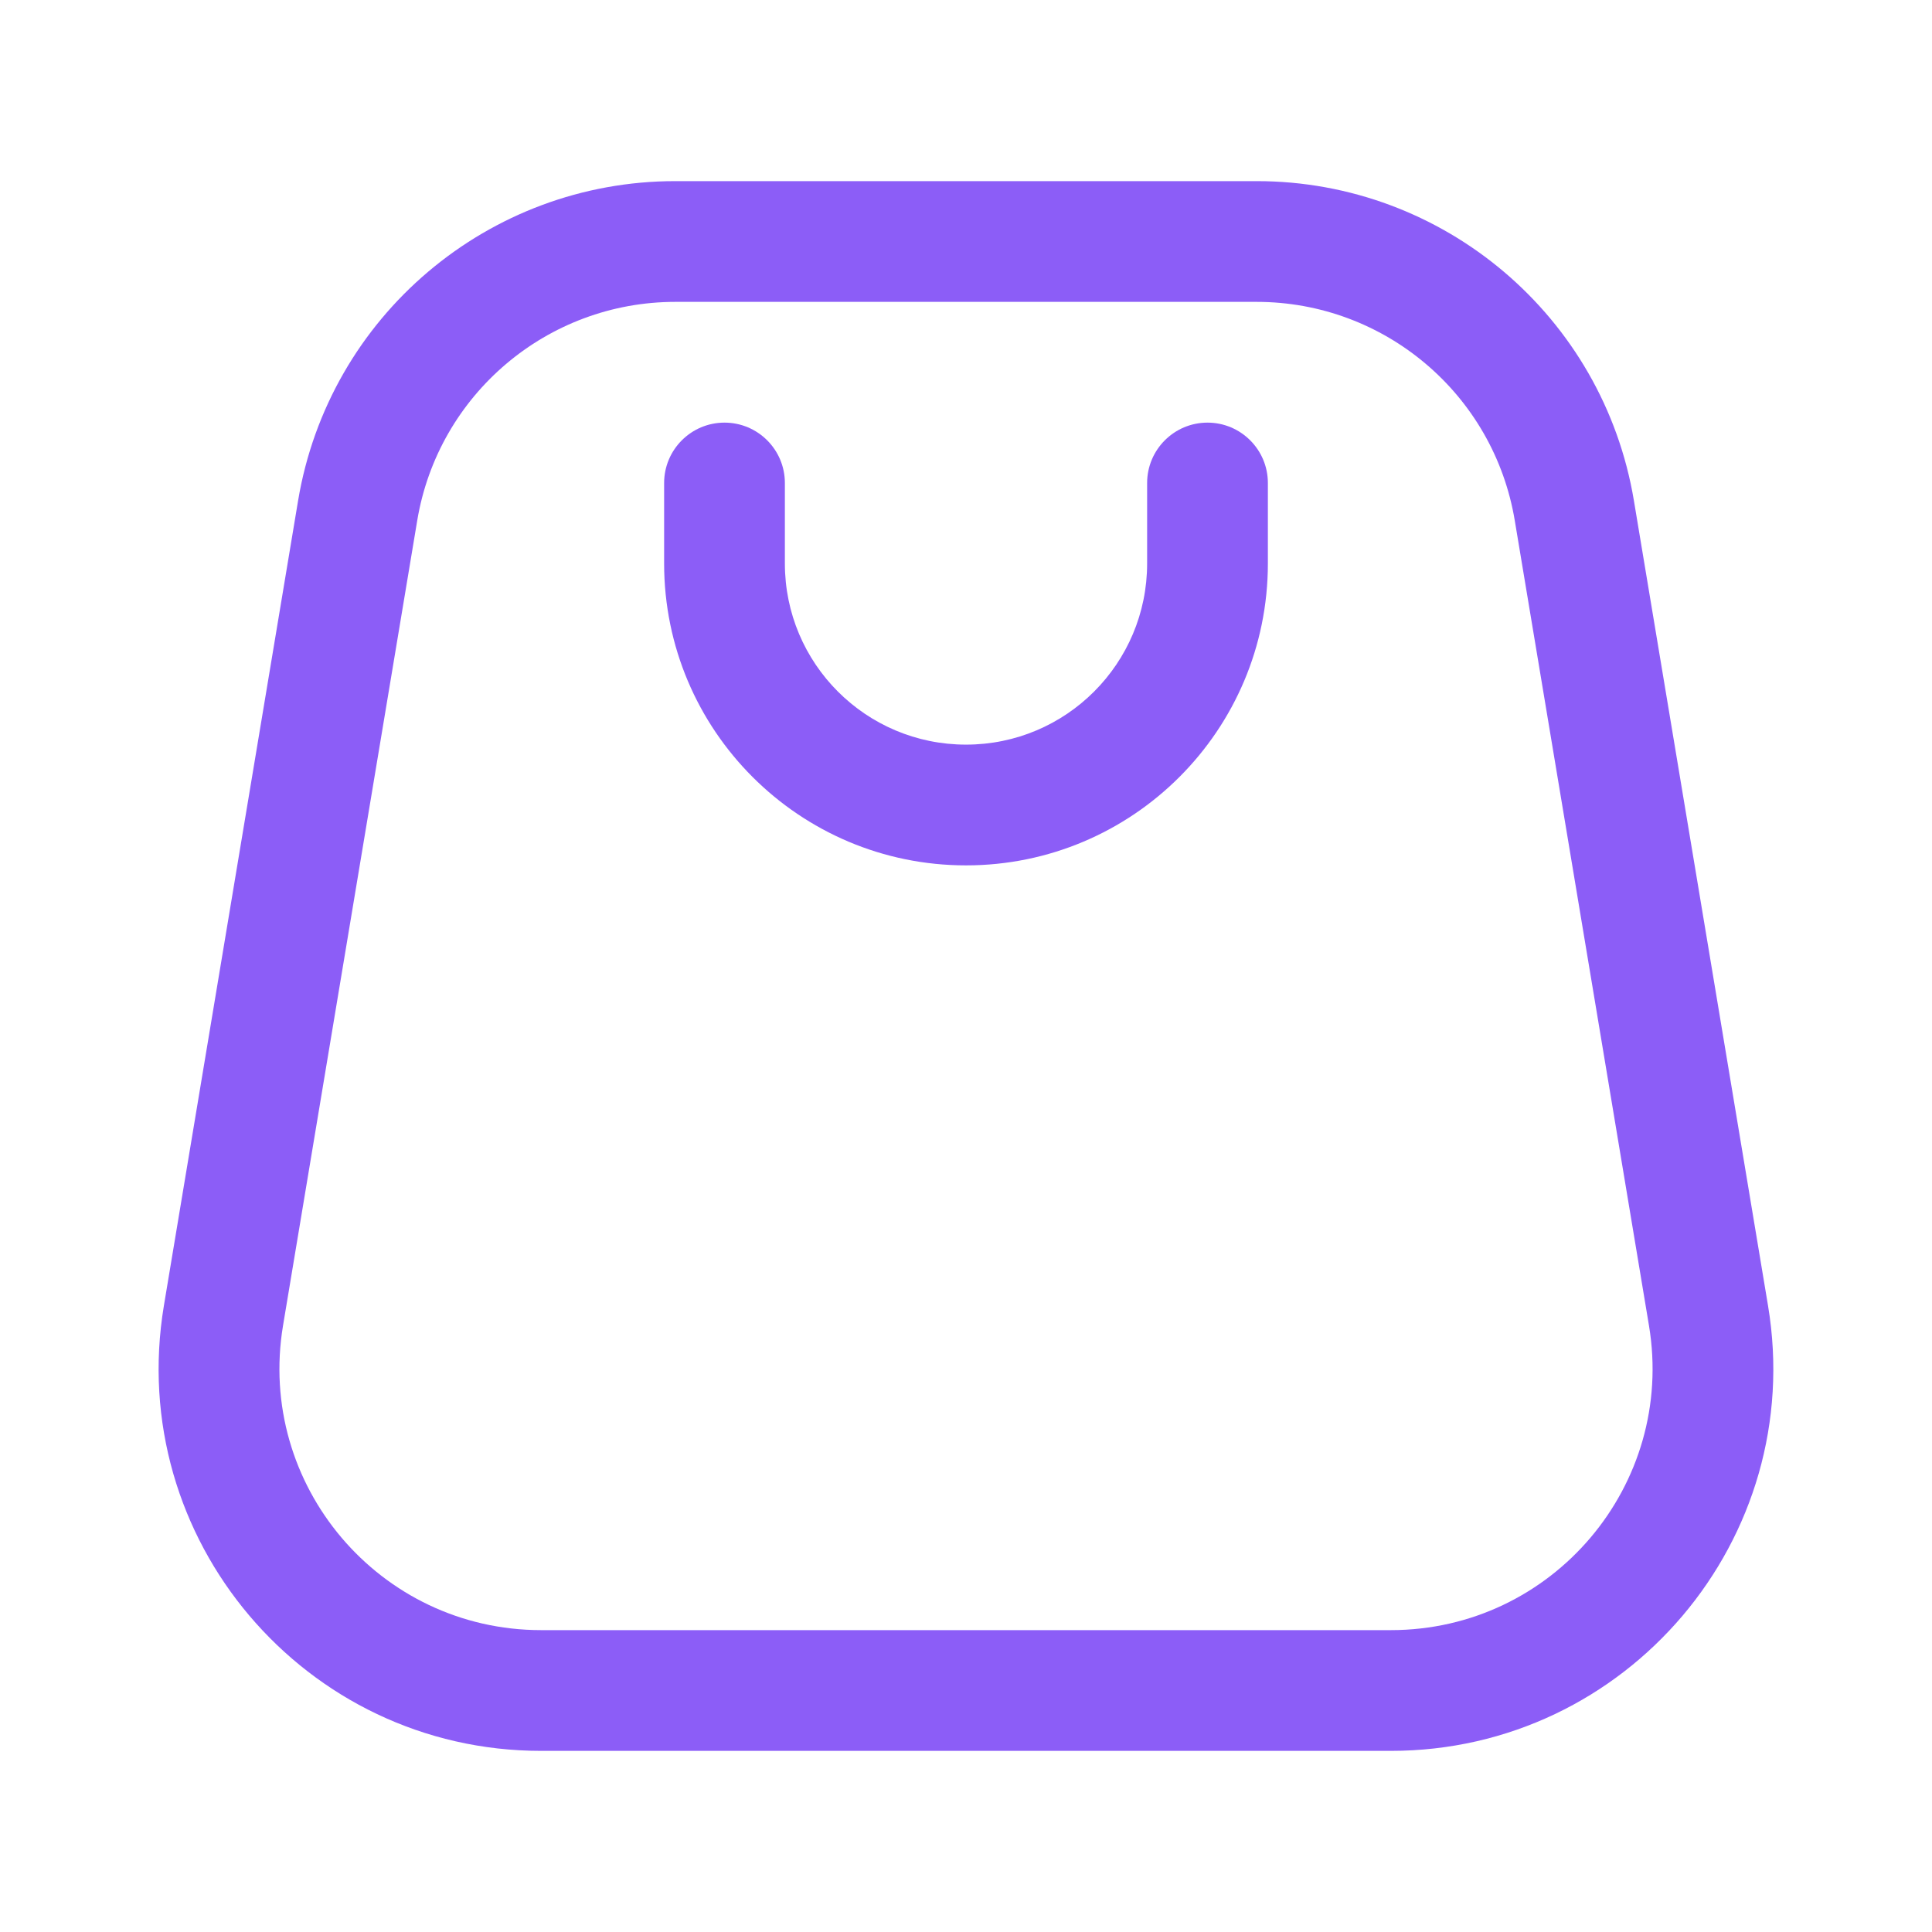
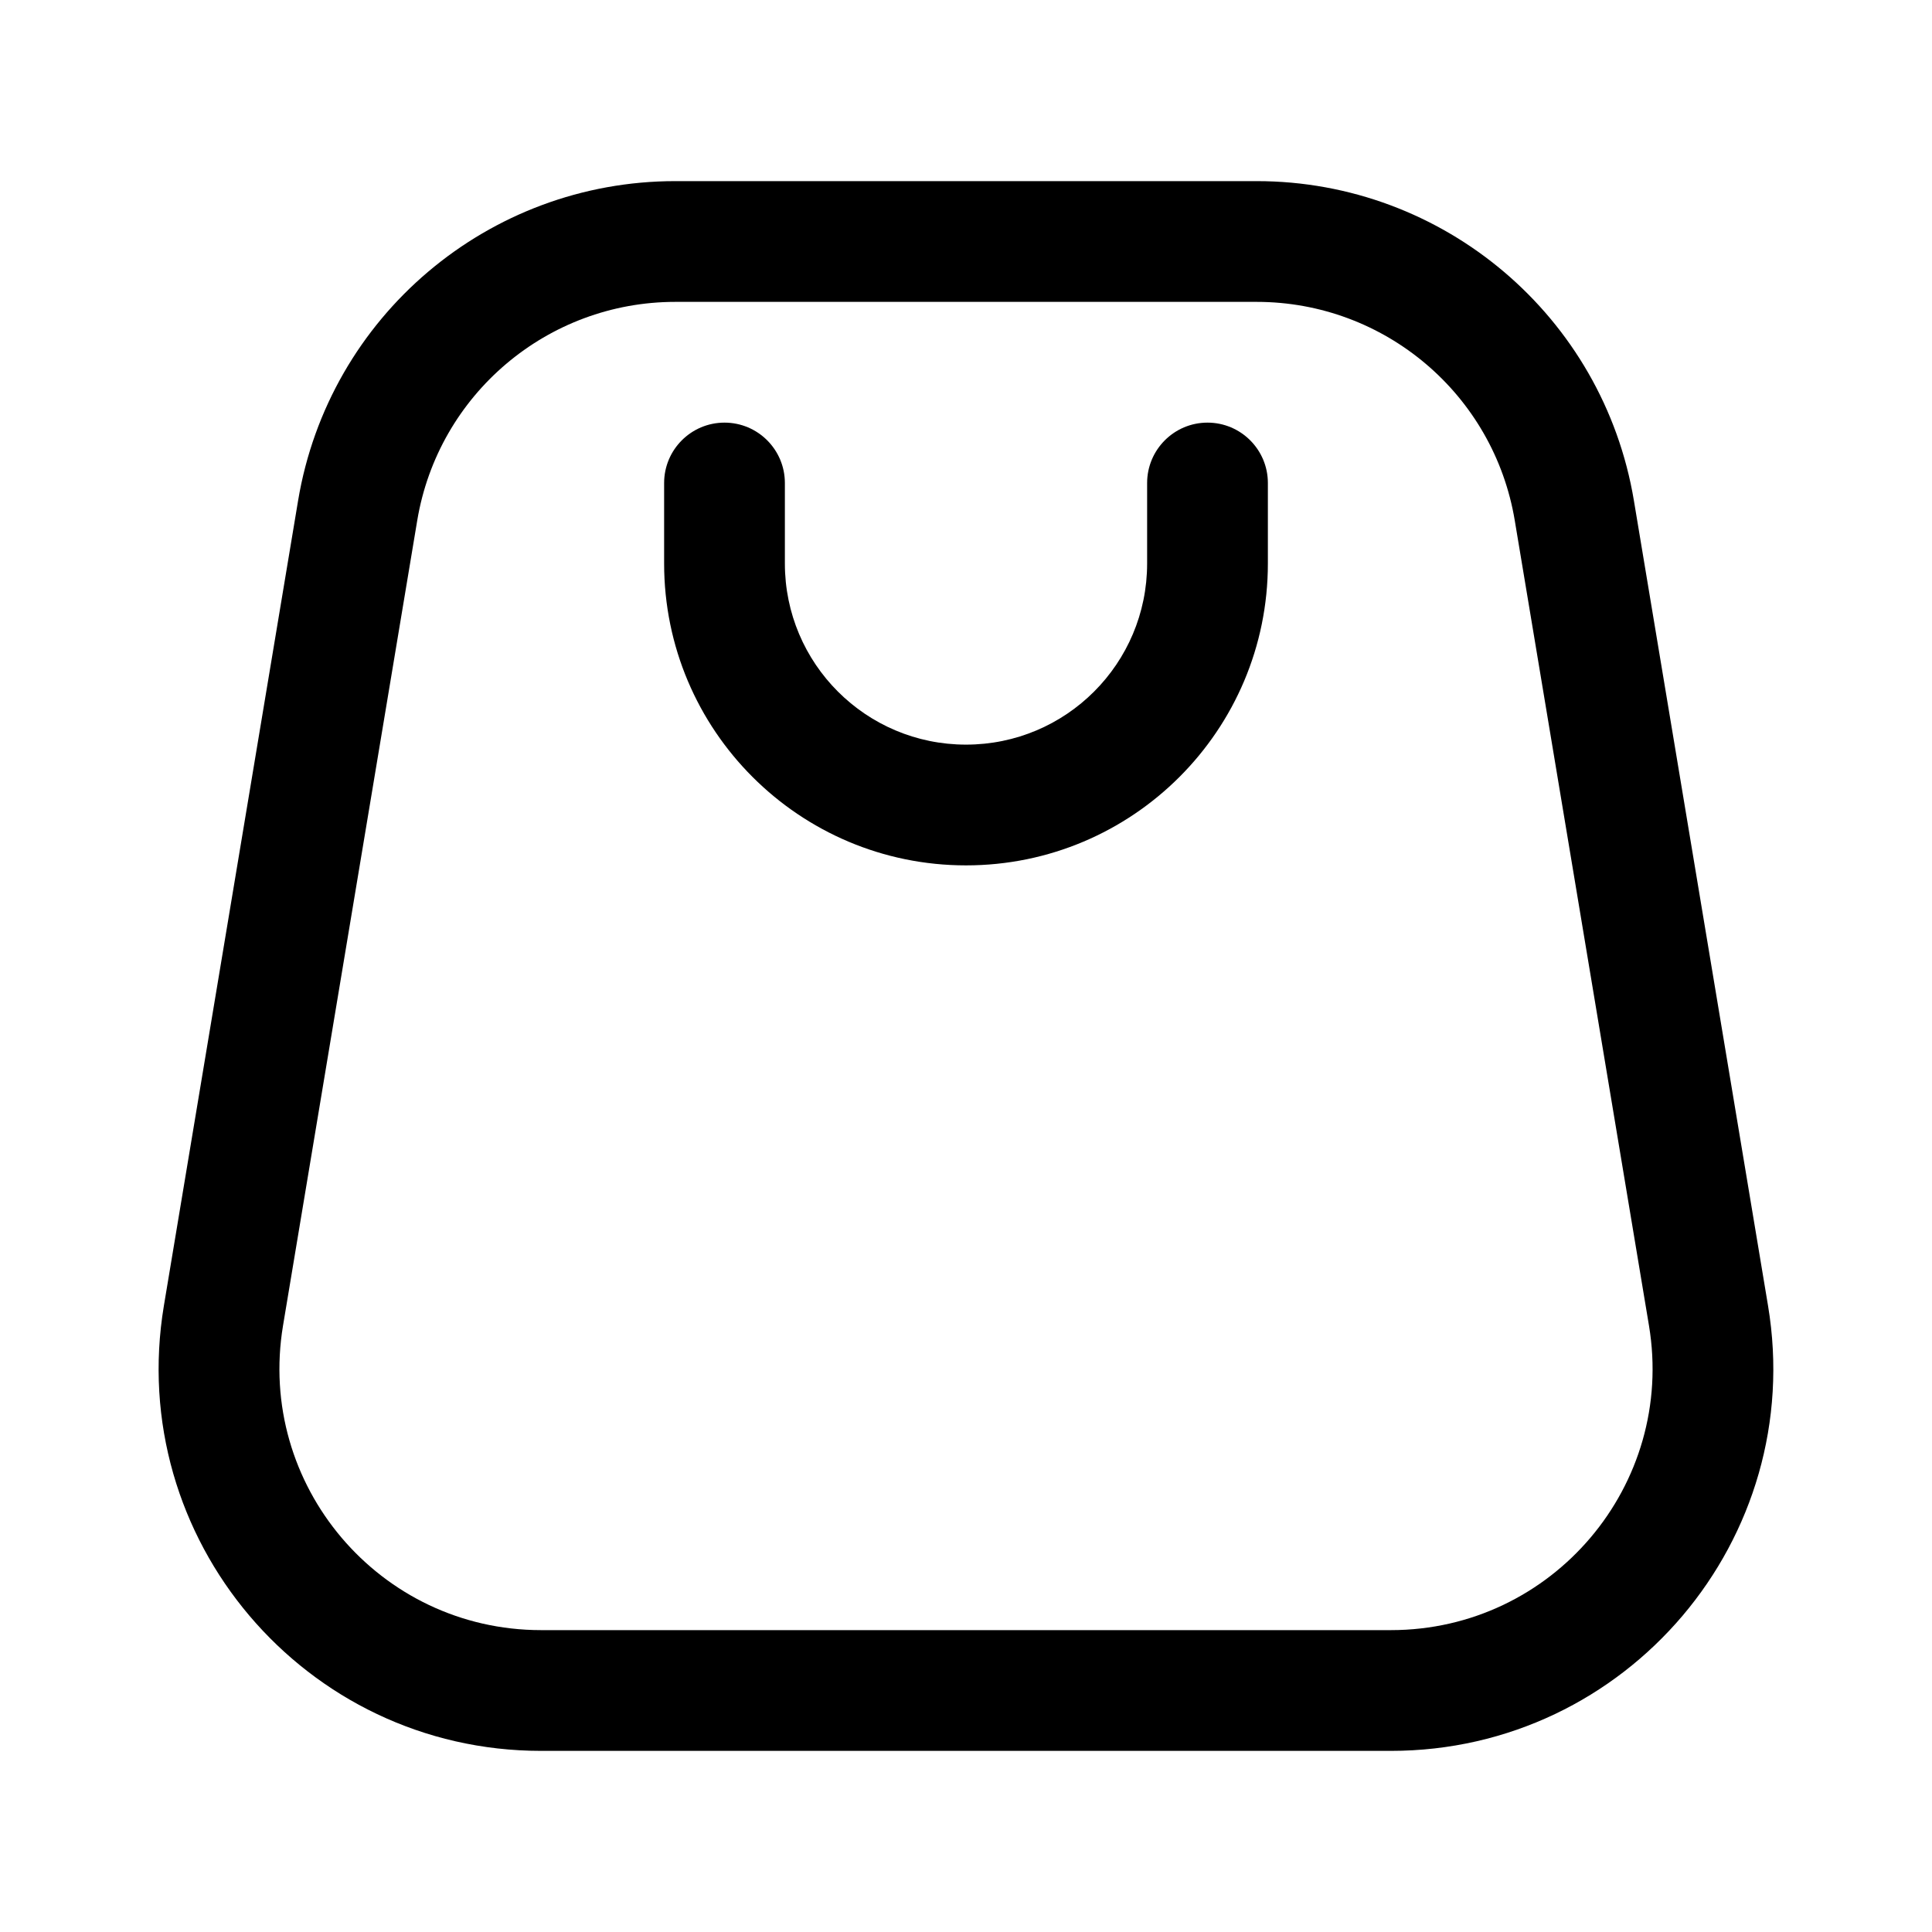
<svg xmlns="http://www.w3.org/2000/svg" width="20" height="20" viewBox="0 0 24 24" fill="none">
-   <path fill-rule="evenodd" clip-rule="evenodd" d="M9 5.25C9.414 5.25 9.75 5.586 9.75 6L9.75 7C9.75 8.243 10.757 9.25 12 9.25C13.243 9.25 14.25 8.243 14.25 7V6C14.25 5.586 14.586 5.25 15 5.25C15.414 5.25 15.75 5.586 15.75 6V7C15.75 9.071 14.071 10.75 12 10.75C9.929 10.75 8.25 9.071 8.25 7L8.25 6C8.25 5.586 8.586 5.25 9 5.25Z" fill="#8c5df7" />
-   <path fill-rule="evenodd" clip-rule="evenodd" d="M3.703 6.219C4.085 3.929 6.067 2.25 8.389 2.25H15.611C17.933 2.25 19.915 3.929 20.297 6.219L21.963 16.219C22.446 19.114 20.213 21.75 17.278 21.75H6.722C3.787 21.75 1.554 19.114 2.036 16.219L3.703 6.219ZM8.389 3.75C6.8 3.75 5.444 4.899 5.183 6.466L3.516 16.466C3.186 18.447 4.714 20.25 6.722 20.25H17.278C19.287 20.25 20.814 18.447 20.484 16.466L18.817 6.466C18.556 4.899 17.2 3.75 15.611 3.75H8.389Z" fill="#8c5df7" />
+   <path fill-rule="evenodd" clip-rule="evenodd" d="M9 5.25C9.414 5.25 9.75 5.586 9.75 6L9.75 7C9.75 8.243 10.757 9.25 12 9.25C13.243 9.25 14.25 8.243 14.25 7V6C14.25 5.586 14.586 5.25 15 5.25C15.414 5.25 15.75 5.586 15.75 6V7C15.75 9.071 14.071 10.75 12 10.75C9.929 10.75 8.25 9.071 8.25 7L8.25 6C8.25 5.586 8.586 5.25 9 5.25Z" fill="currentColor" />
+   <path fill-rule="evenodd" clip-rule="evenodd" d="M3.703 6.219C4.085 3.929 6.067 2.25 8.389 2.25H15.611C17.933 2.25 19.915 3.929 20.297 6.219L21.963 16.219C22.446 19.114 20.213 21.75 17.278 21.75H6.722C3.787 21.75 1.554 19.114 2.036 16.219L3.703 6.219ZM8.389 3.75C6.8 3.75 5.444 4.899 5.183 6.466L3.516 16.466C3.186 18.447 4.714 20.25 6.722 20.25H17.278C19.287 20.25 20.814 18.447 20.484 16.466L18.817 6.466C18.556 4.899 17.2 3.75 15.611 3.75H8.389Z" fill="currentColor" />
</svg>
